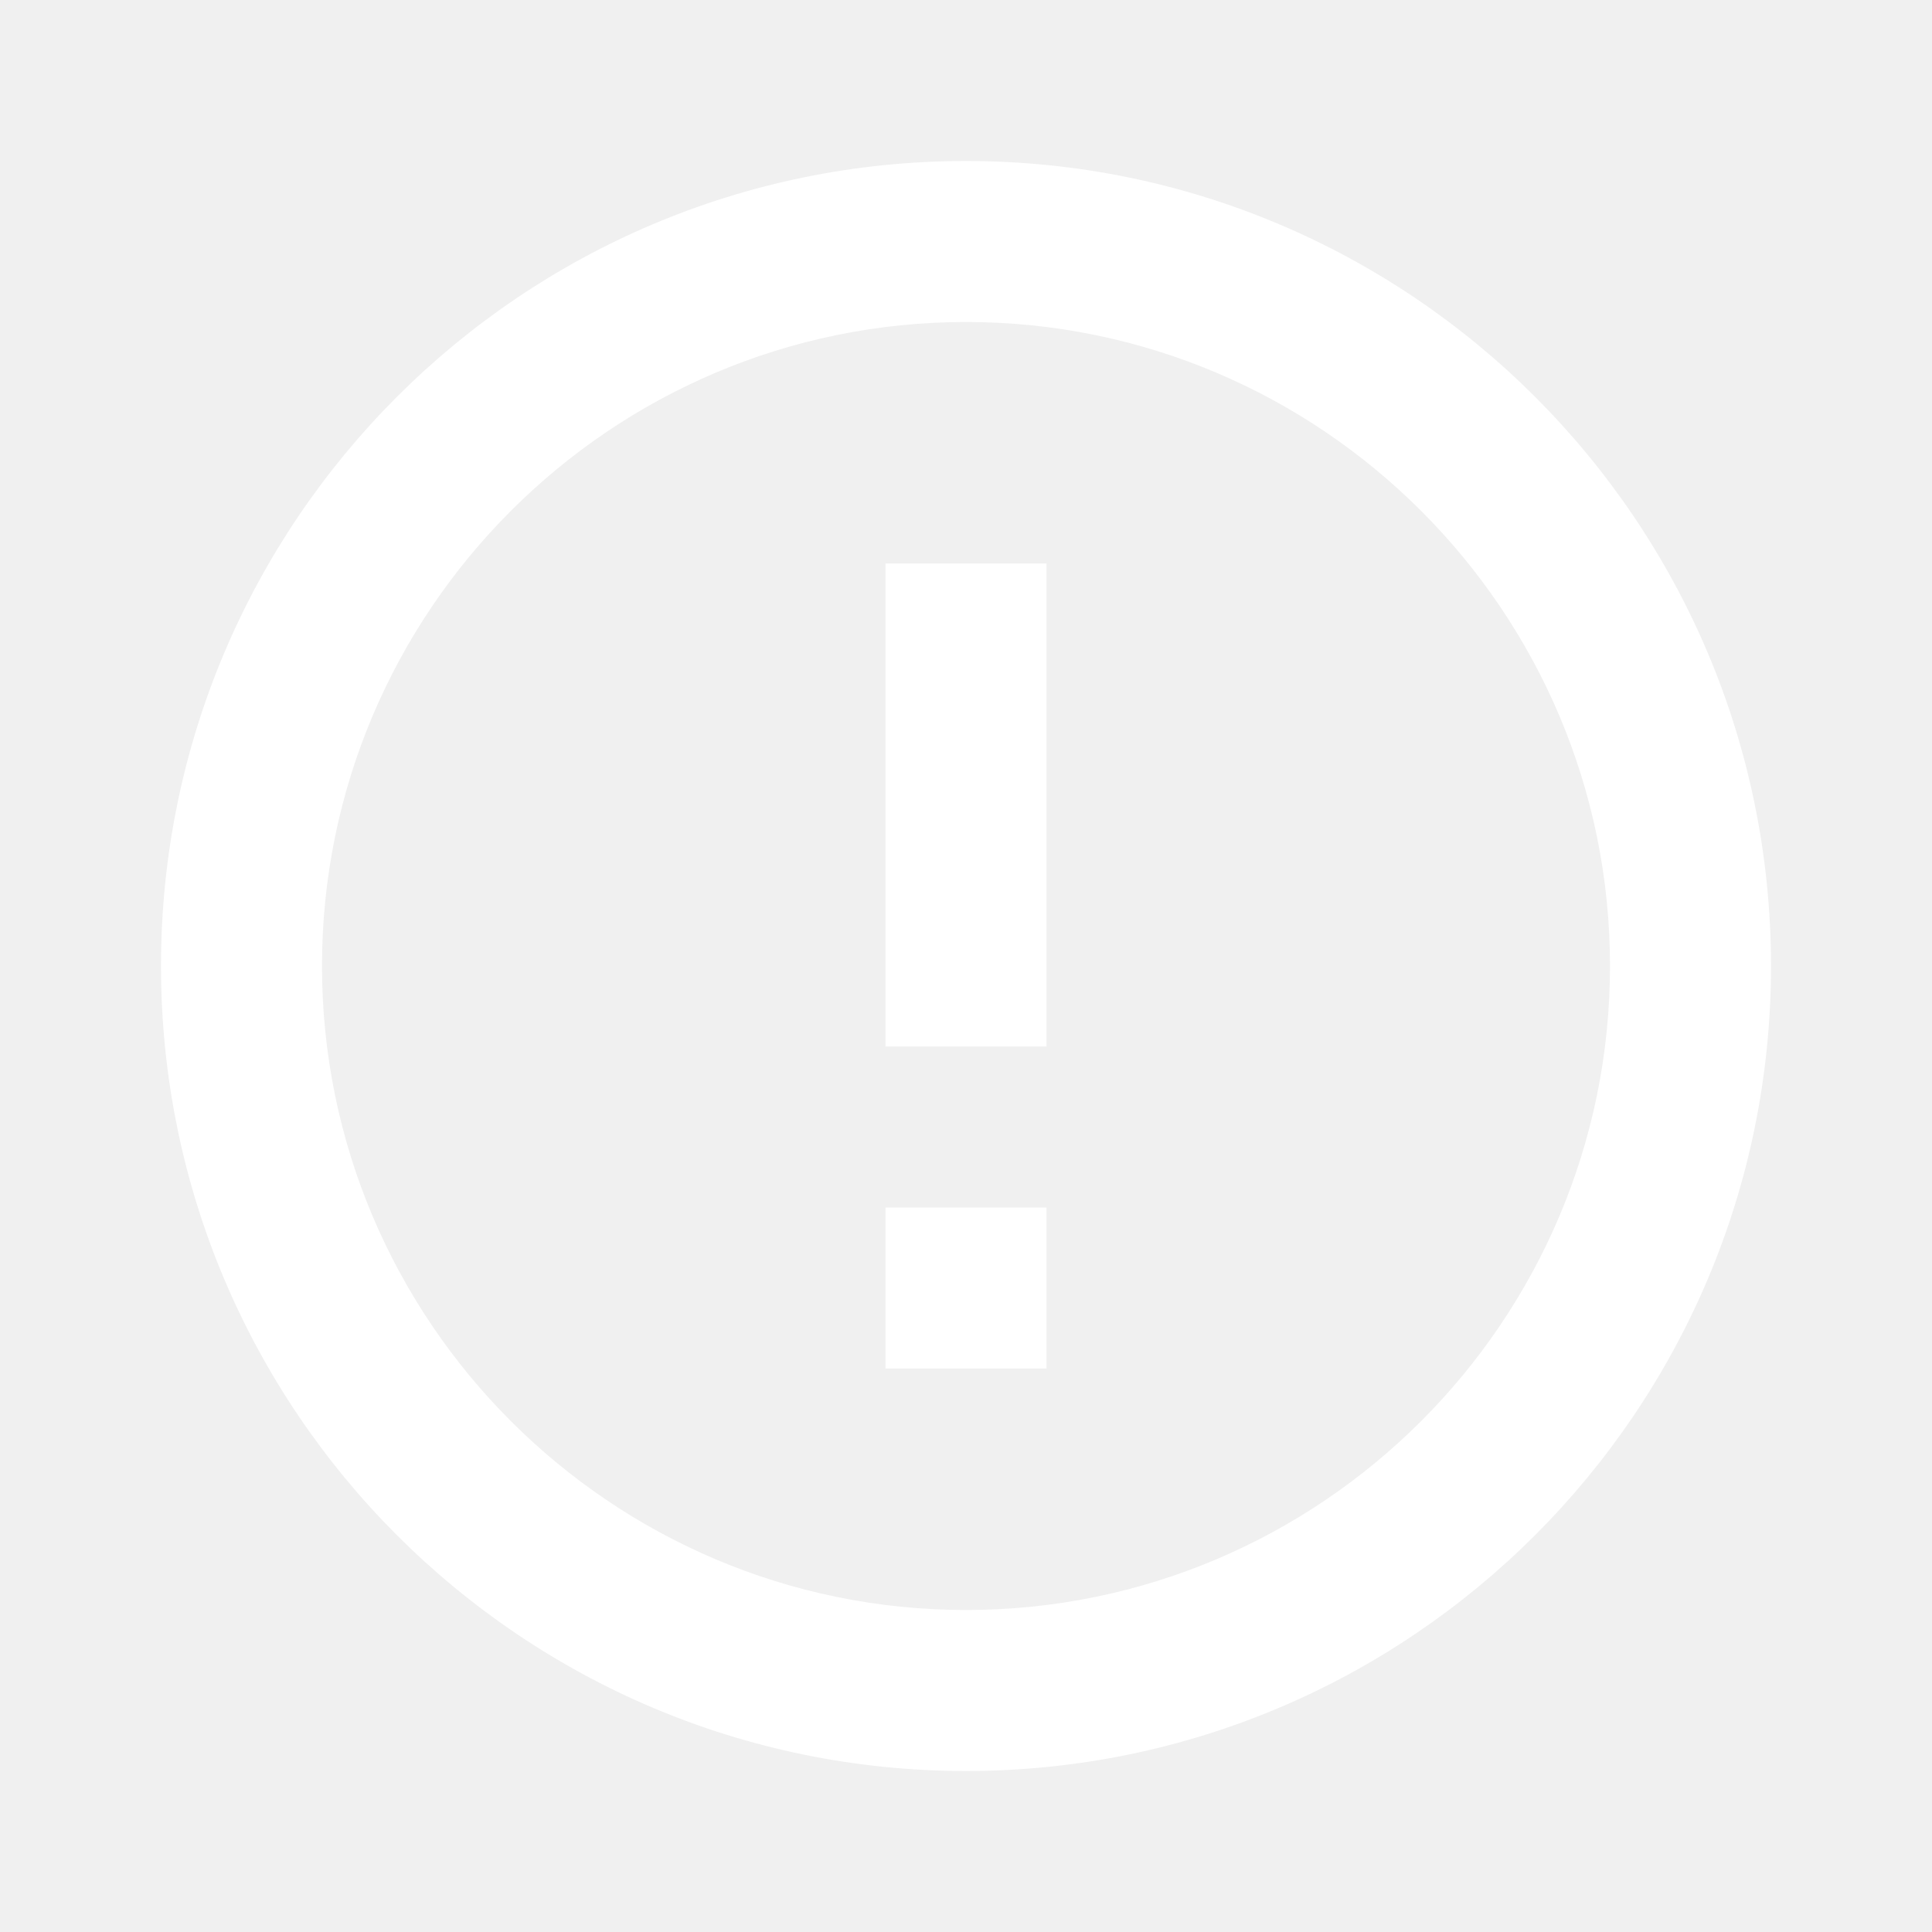
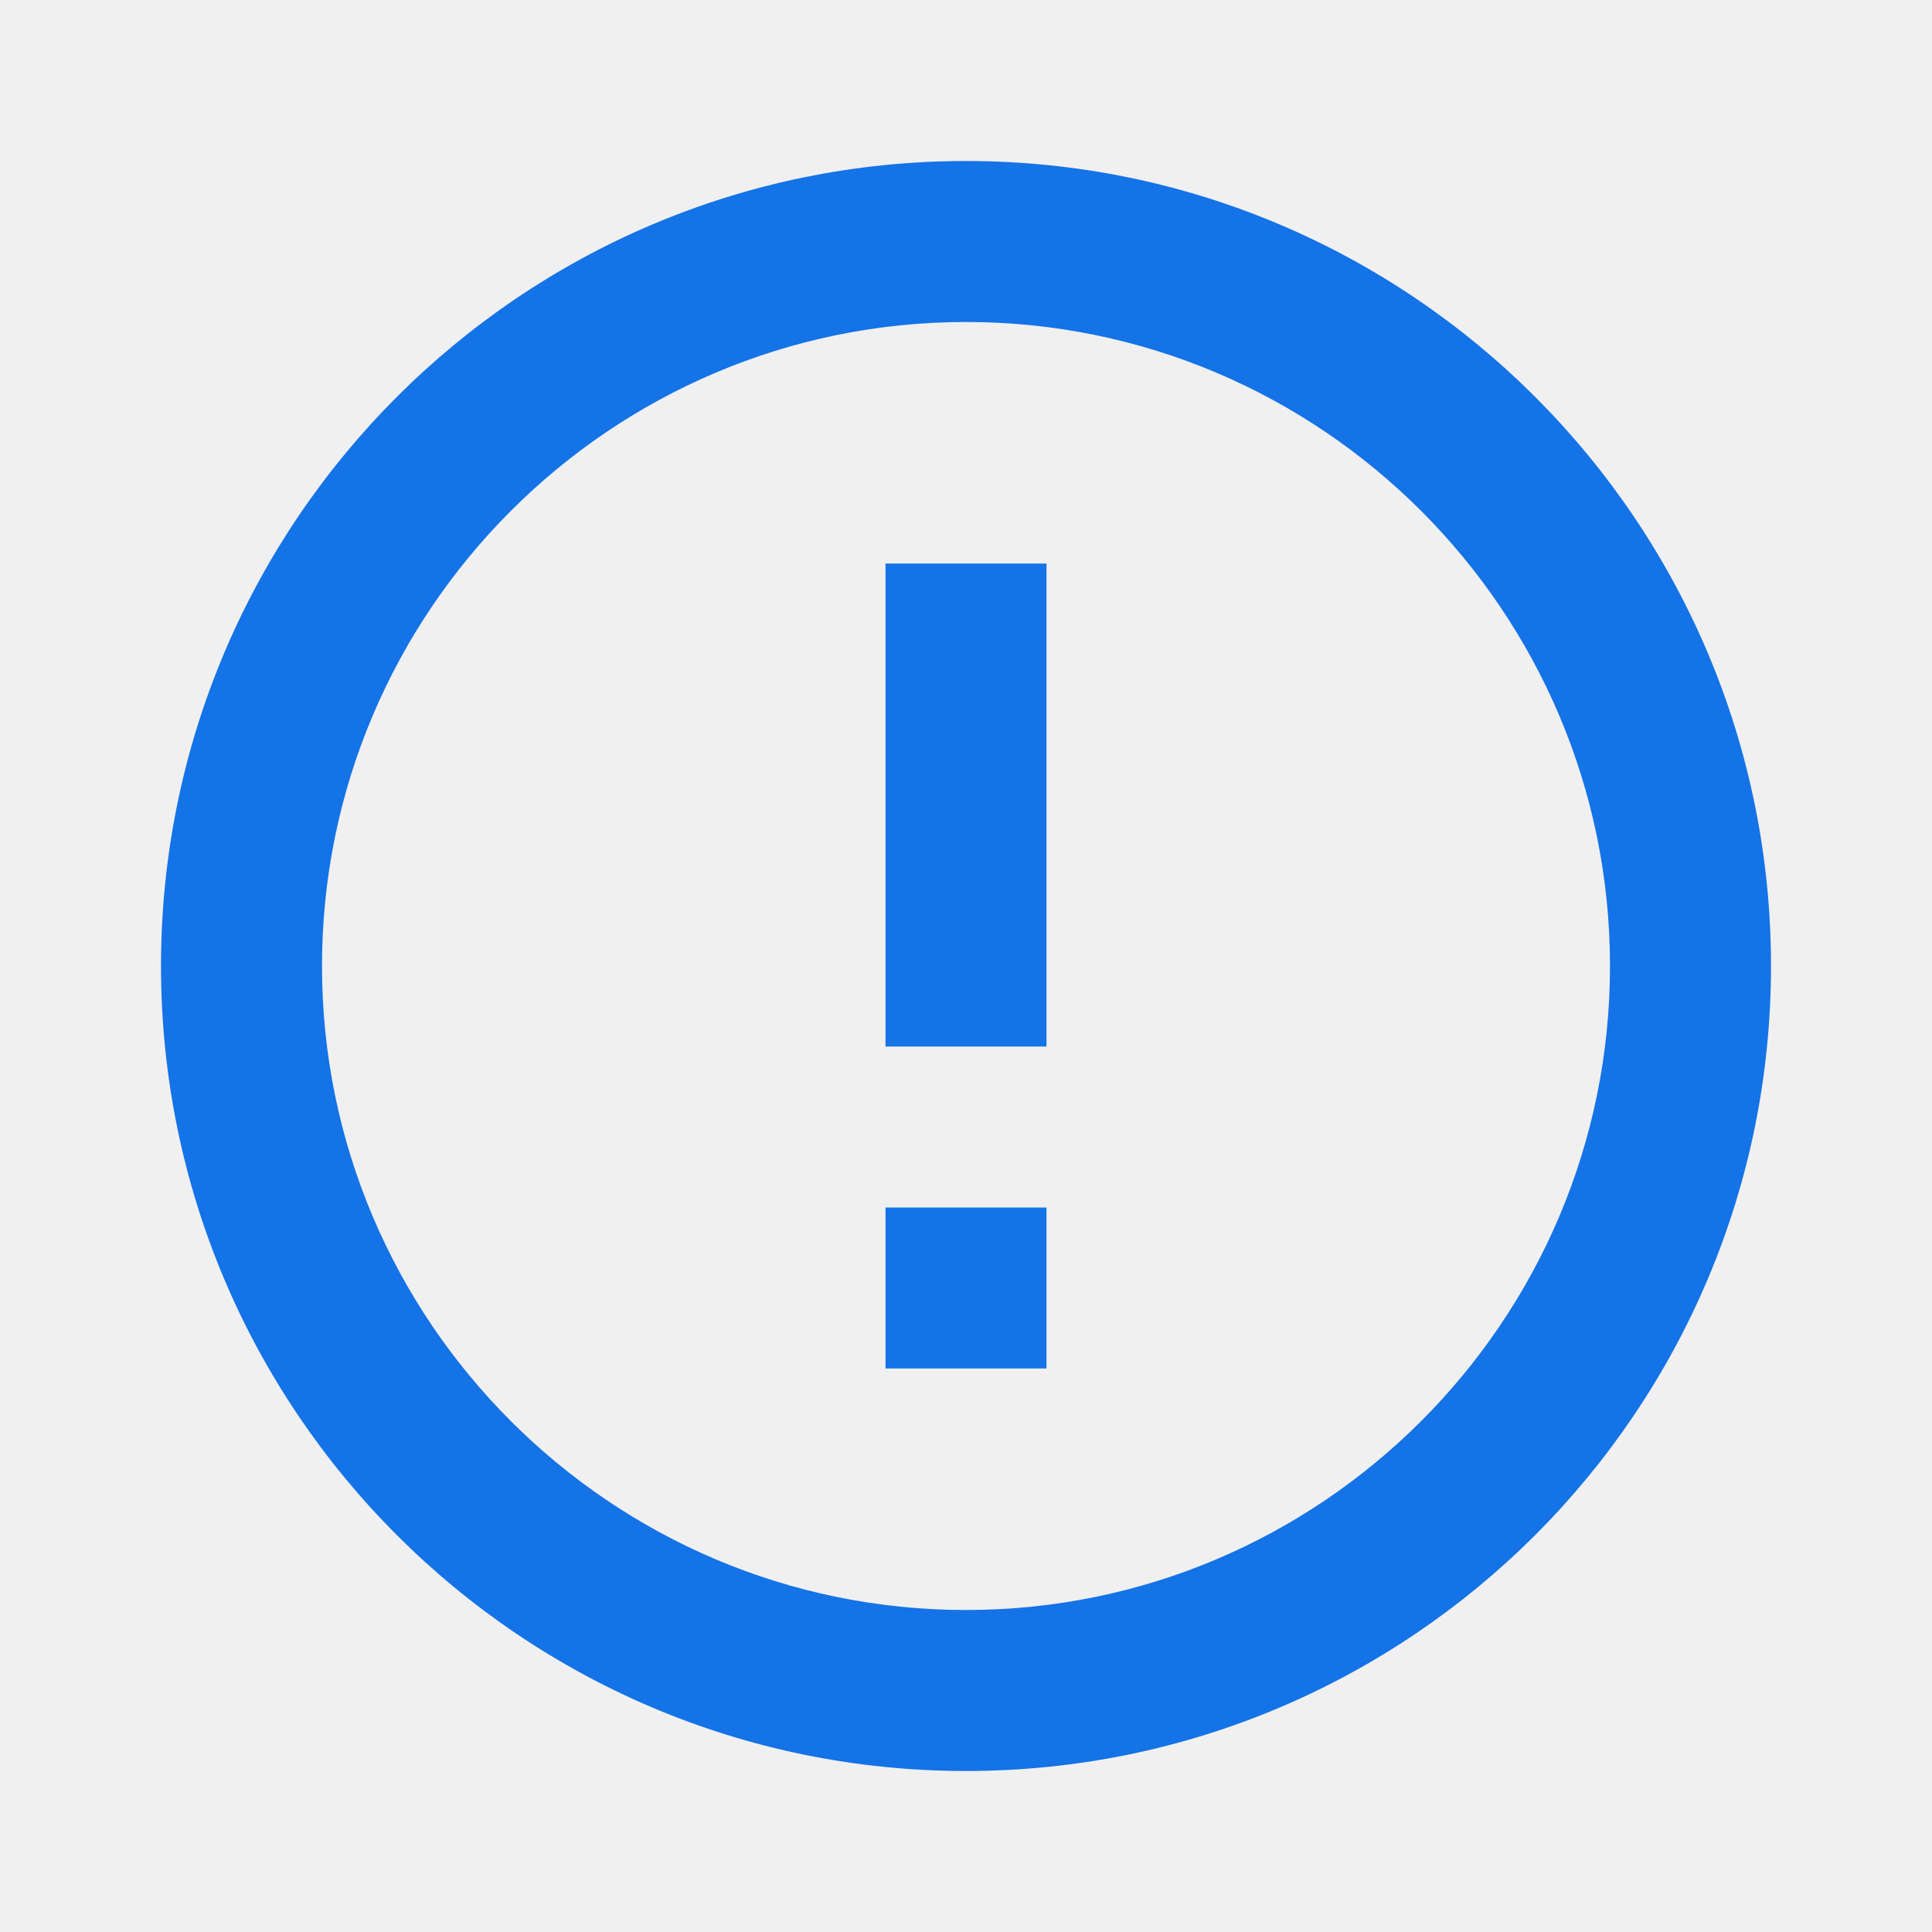
- <svg xmlns="http://www.w3.org/2000/svg" viewBox="0 0 24 24" fill="#ffffff">
+ <svg xmlns="http://www.w3.org/2000/svg" viewBox="0 0 24 24" fill="#1473e6">
  <path d="M12 2C6.48 2 2 6.48 2 12s4.48 10 10 10 10-4.48 10-10S17.52 2 12 2zm0 18c-4.41 0-8-3.59-8-8s3.59-8 8-8 8 3.59 8 8-3.59 8-8 8zm-1-13h2v6h-2zm0 8h2v2h-2z" />
</svg>
